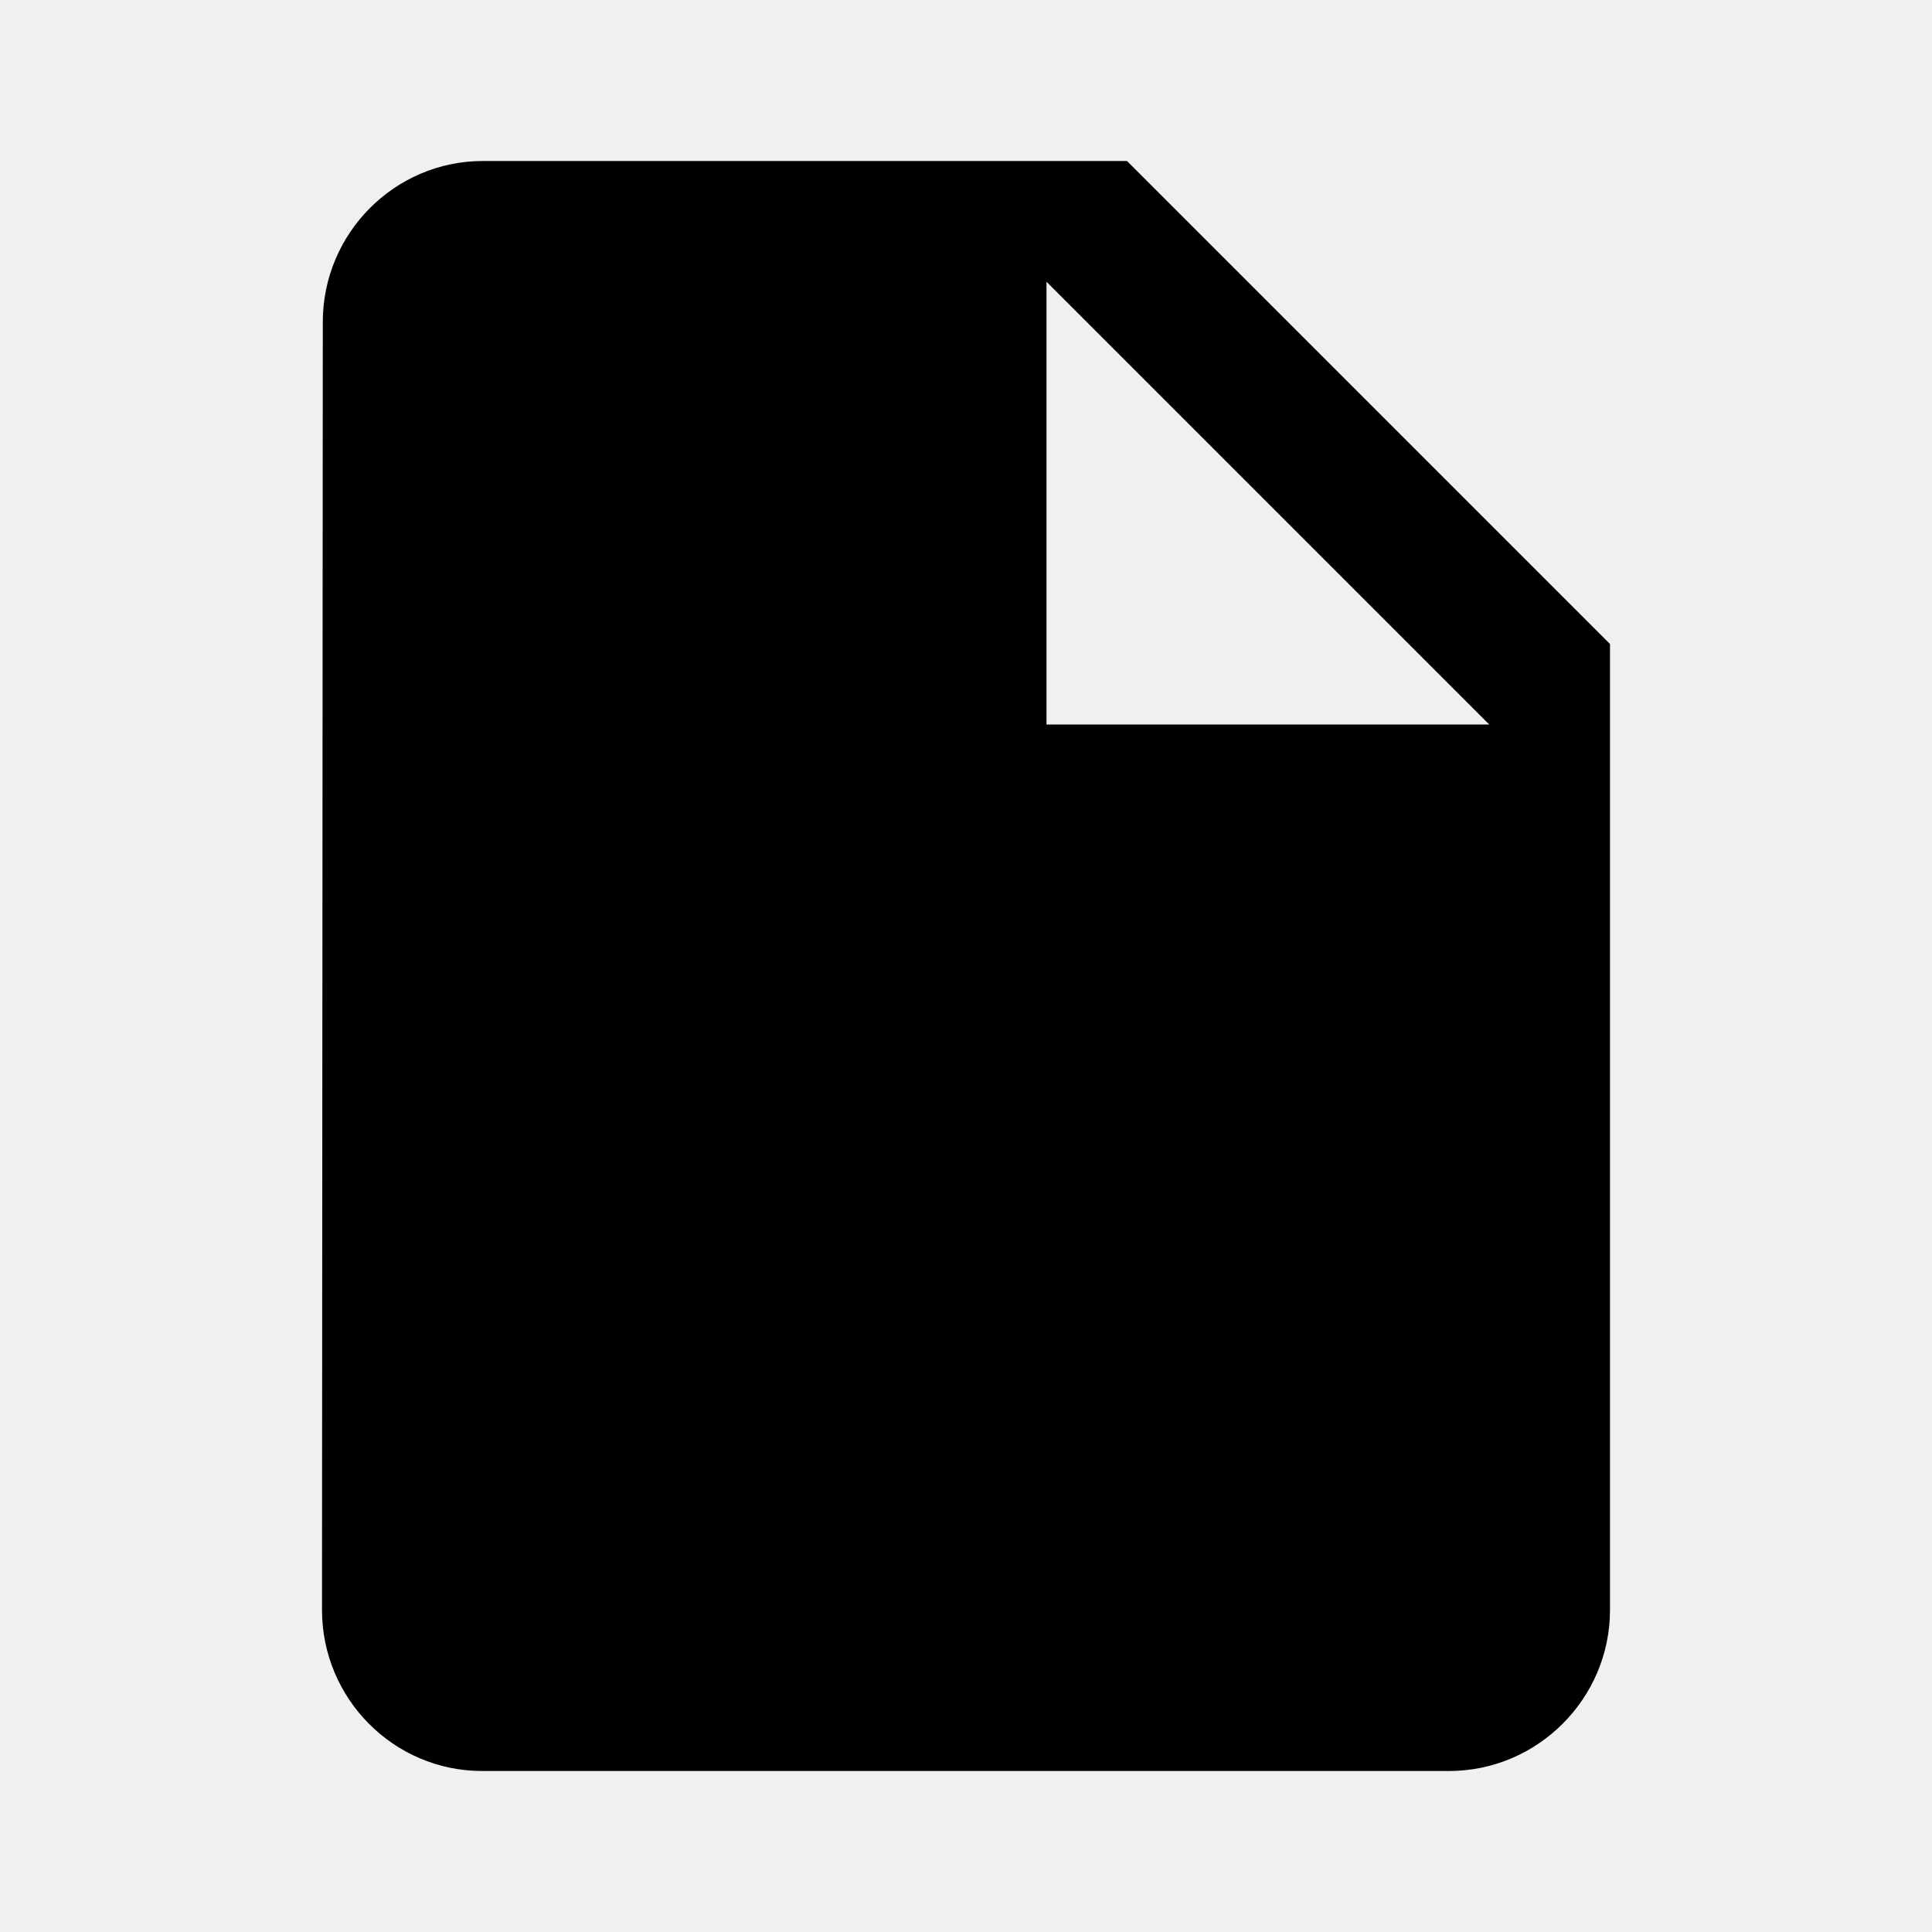
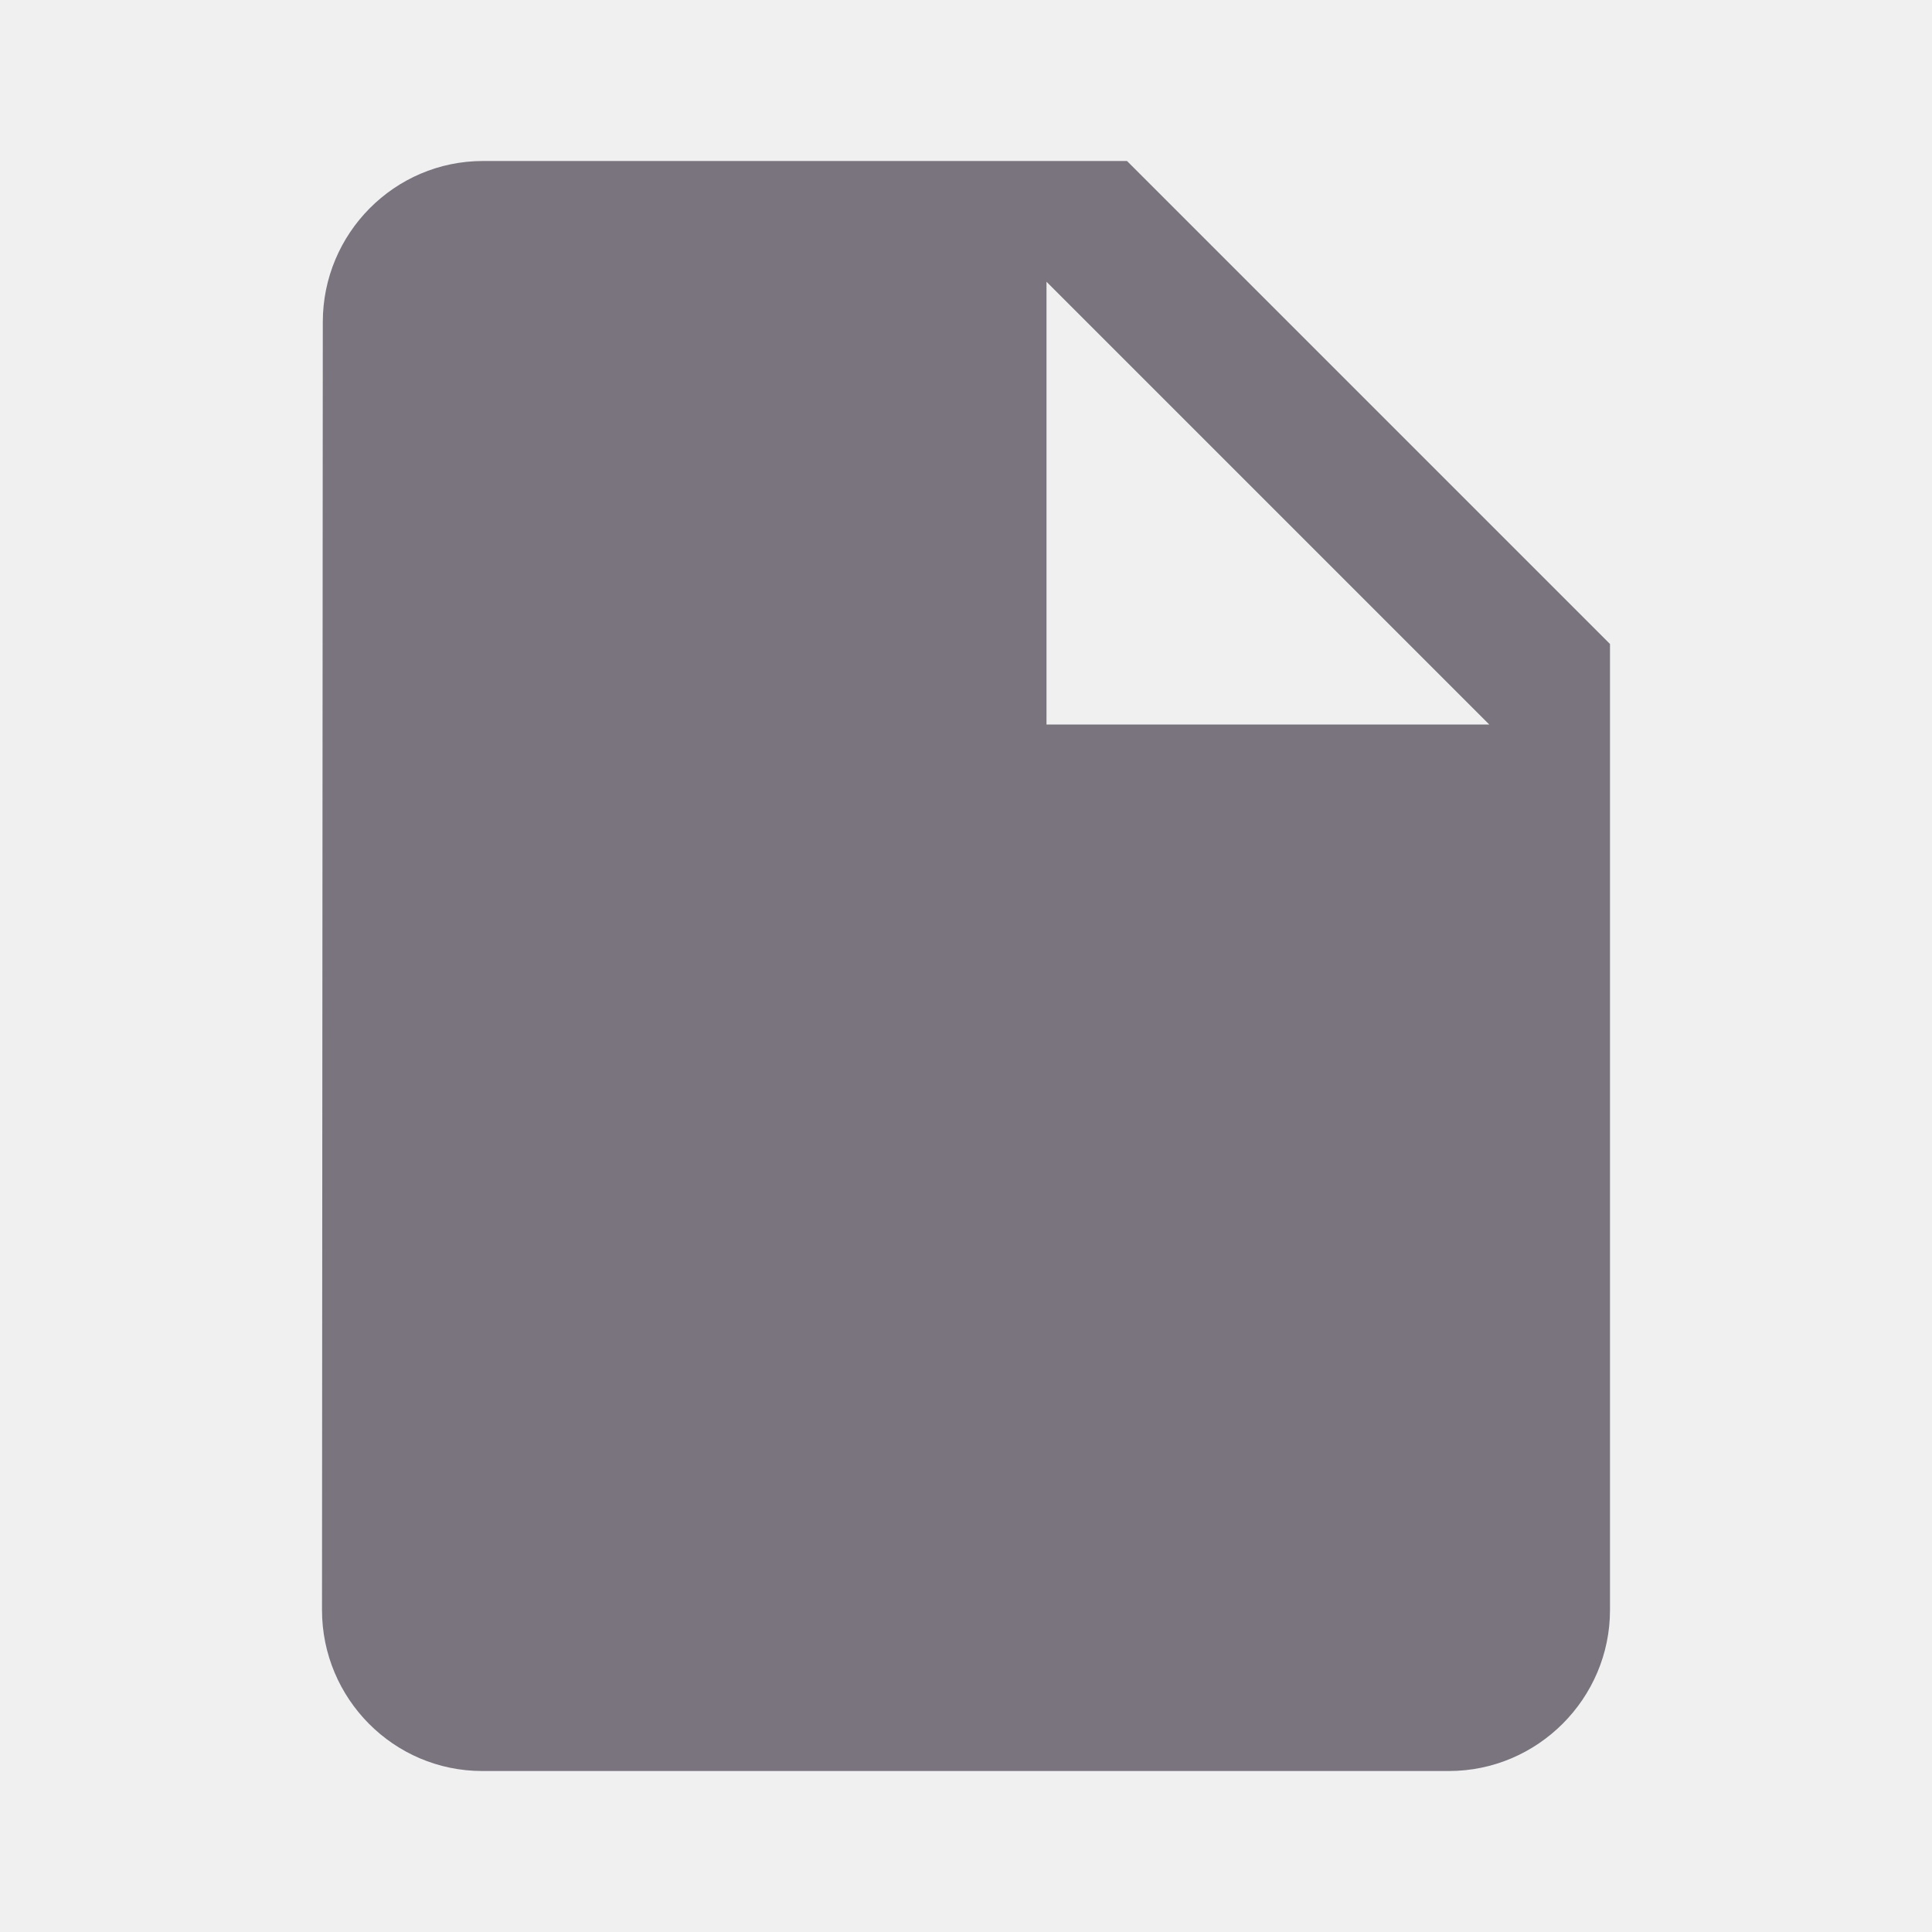
<svg xmlns="http://www.w3.org/2000/svg" width="96" height="96" viewBox="0 0 96 96" fill="none">
  <g clip-path="url(#clip0_418_1610)">
-     <path d="M24 8C19.6 8 16.04 11.6 16.04 16L16 80C16 84.4 19.56 88 23.96 88H72C76.4 88 80 84.4 80 80V32L56 8H24ZM52 36V14L74 36H52Z" fill="black" />
+     <path d="M24 8C19.6 8 16.04 11.6 16.04 16L16 80C16 84.4 19.56 88 23.96 88H72C76.4 88 80 84.4 80 80V32L56 8H24ZM52 36V14L74 36H52Z" fill="#79747E" />
  </g>
  <defs>
    <clipPath id="clip0_418_1610">
      <rect width="96" height="96" fill="white" />
    </clipPath>
  </defs>
</svg>
